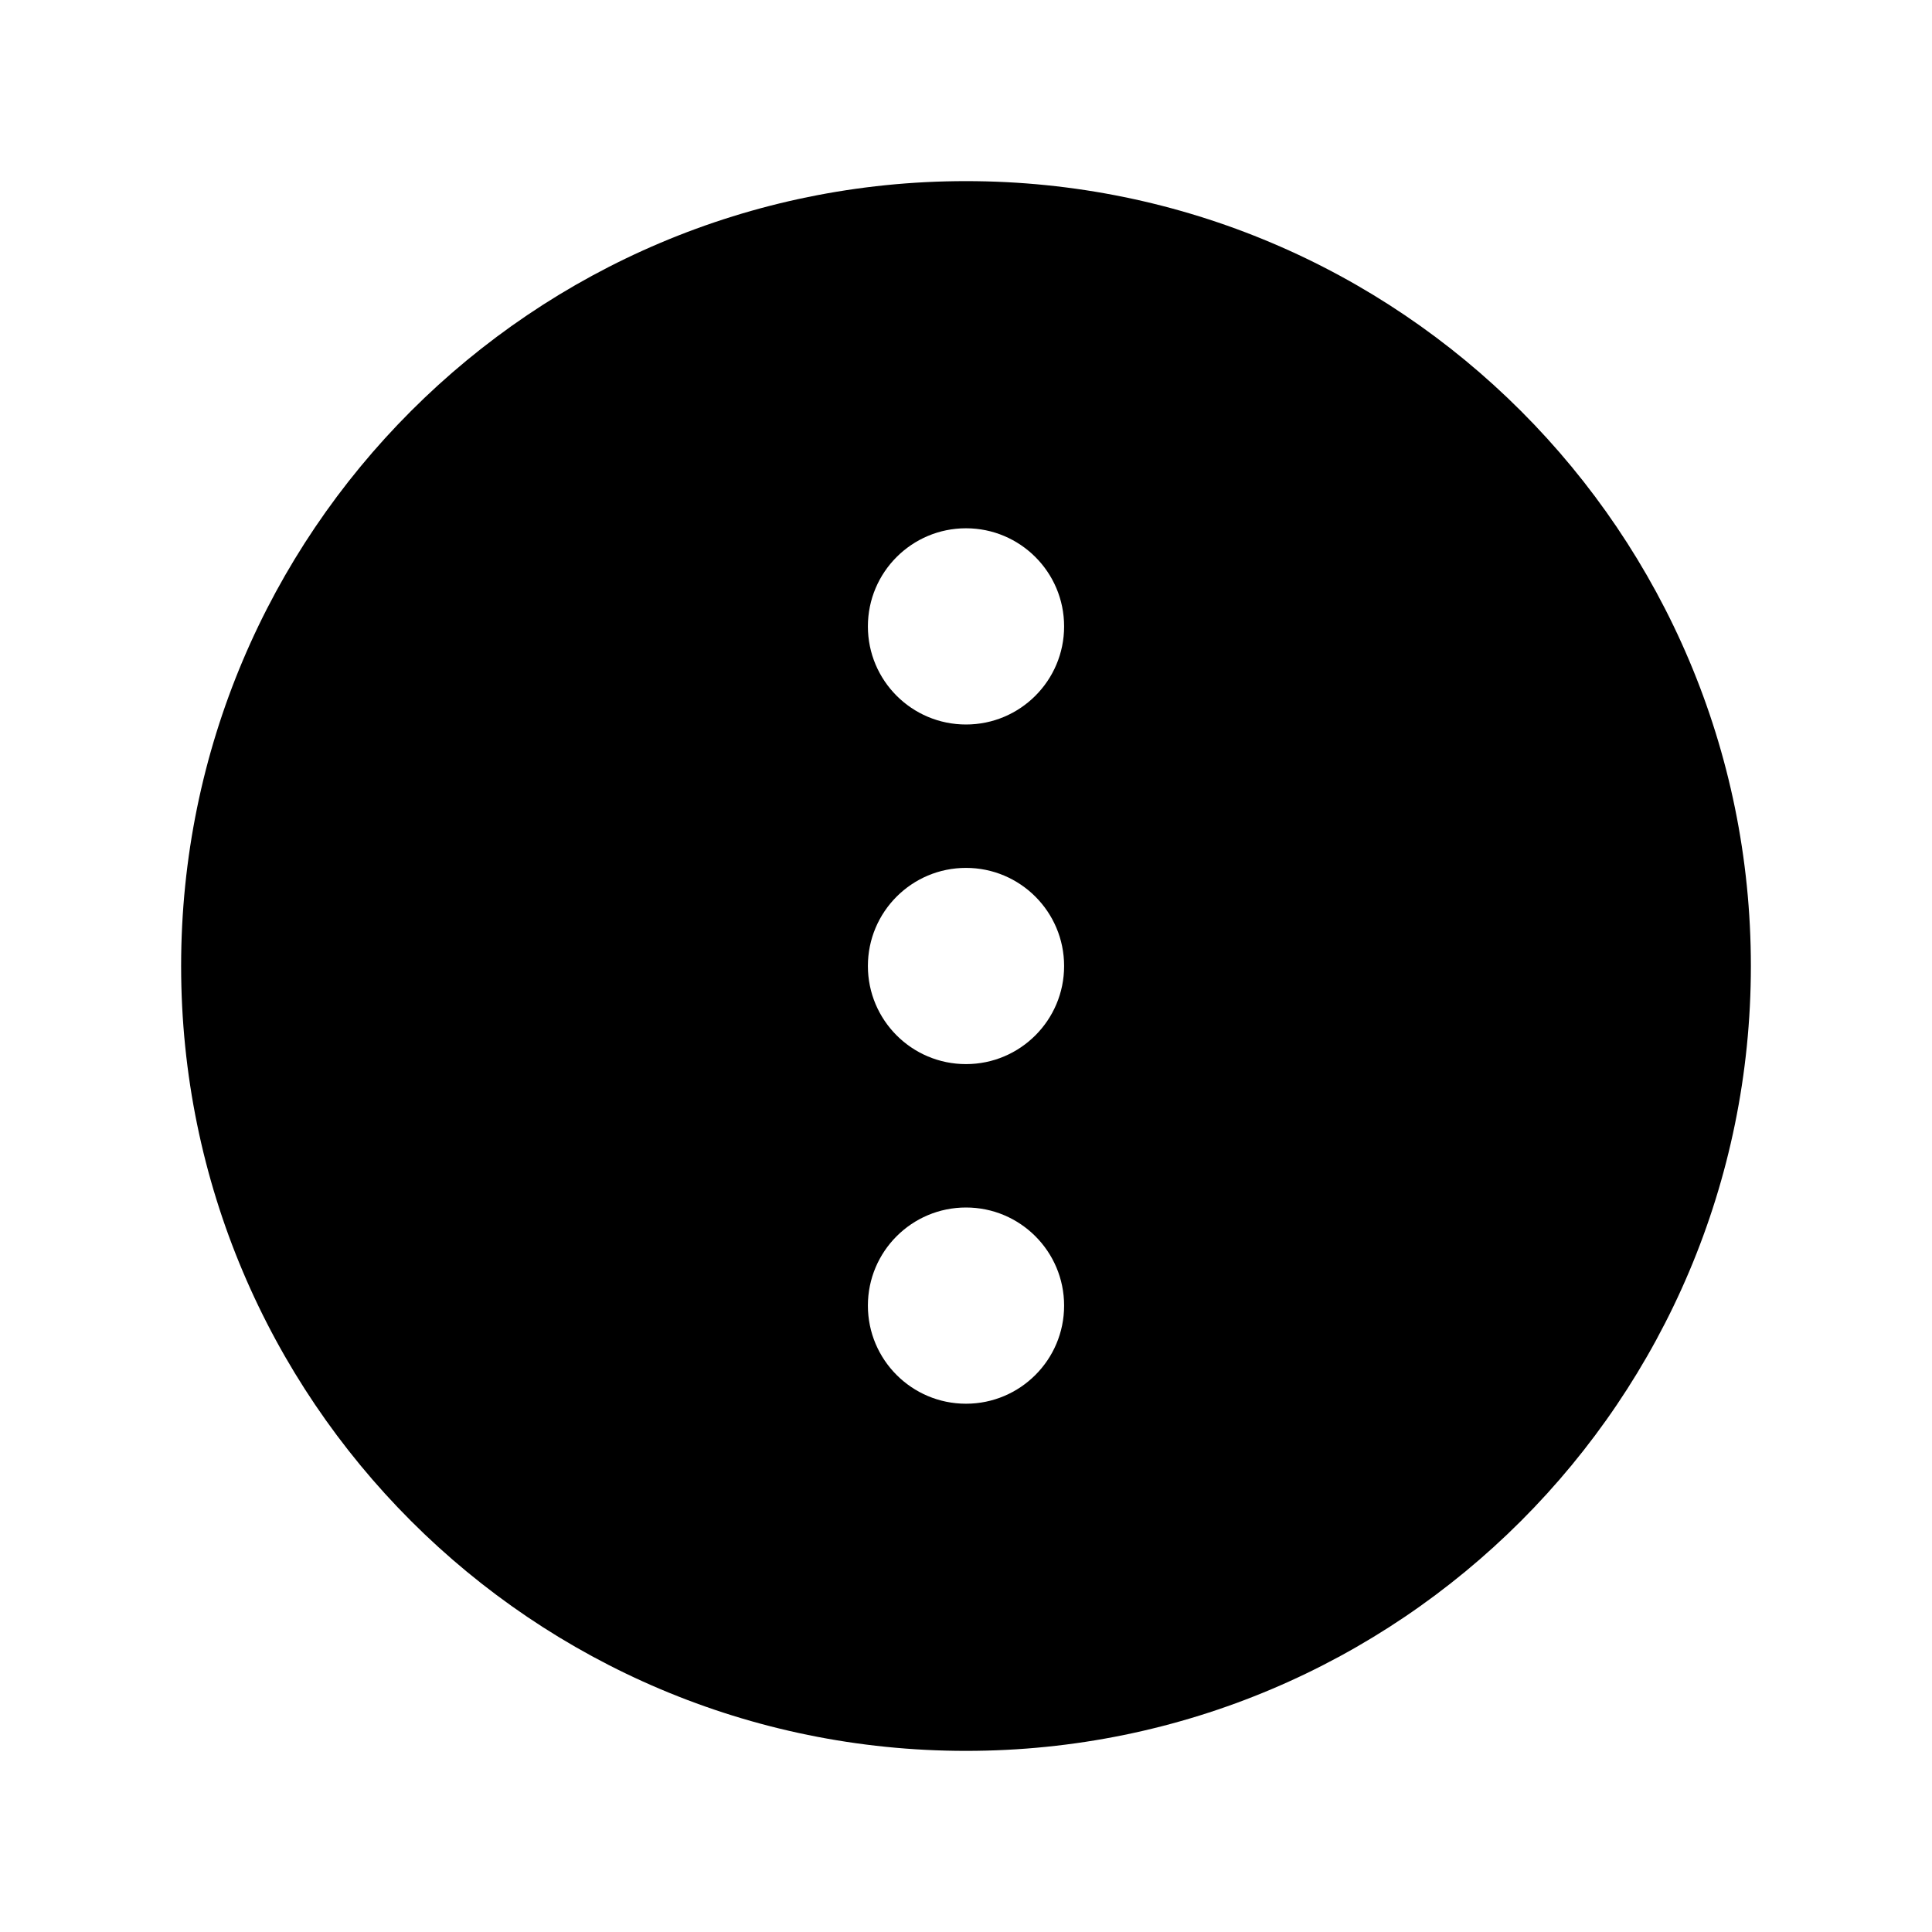
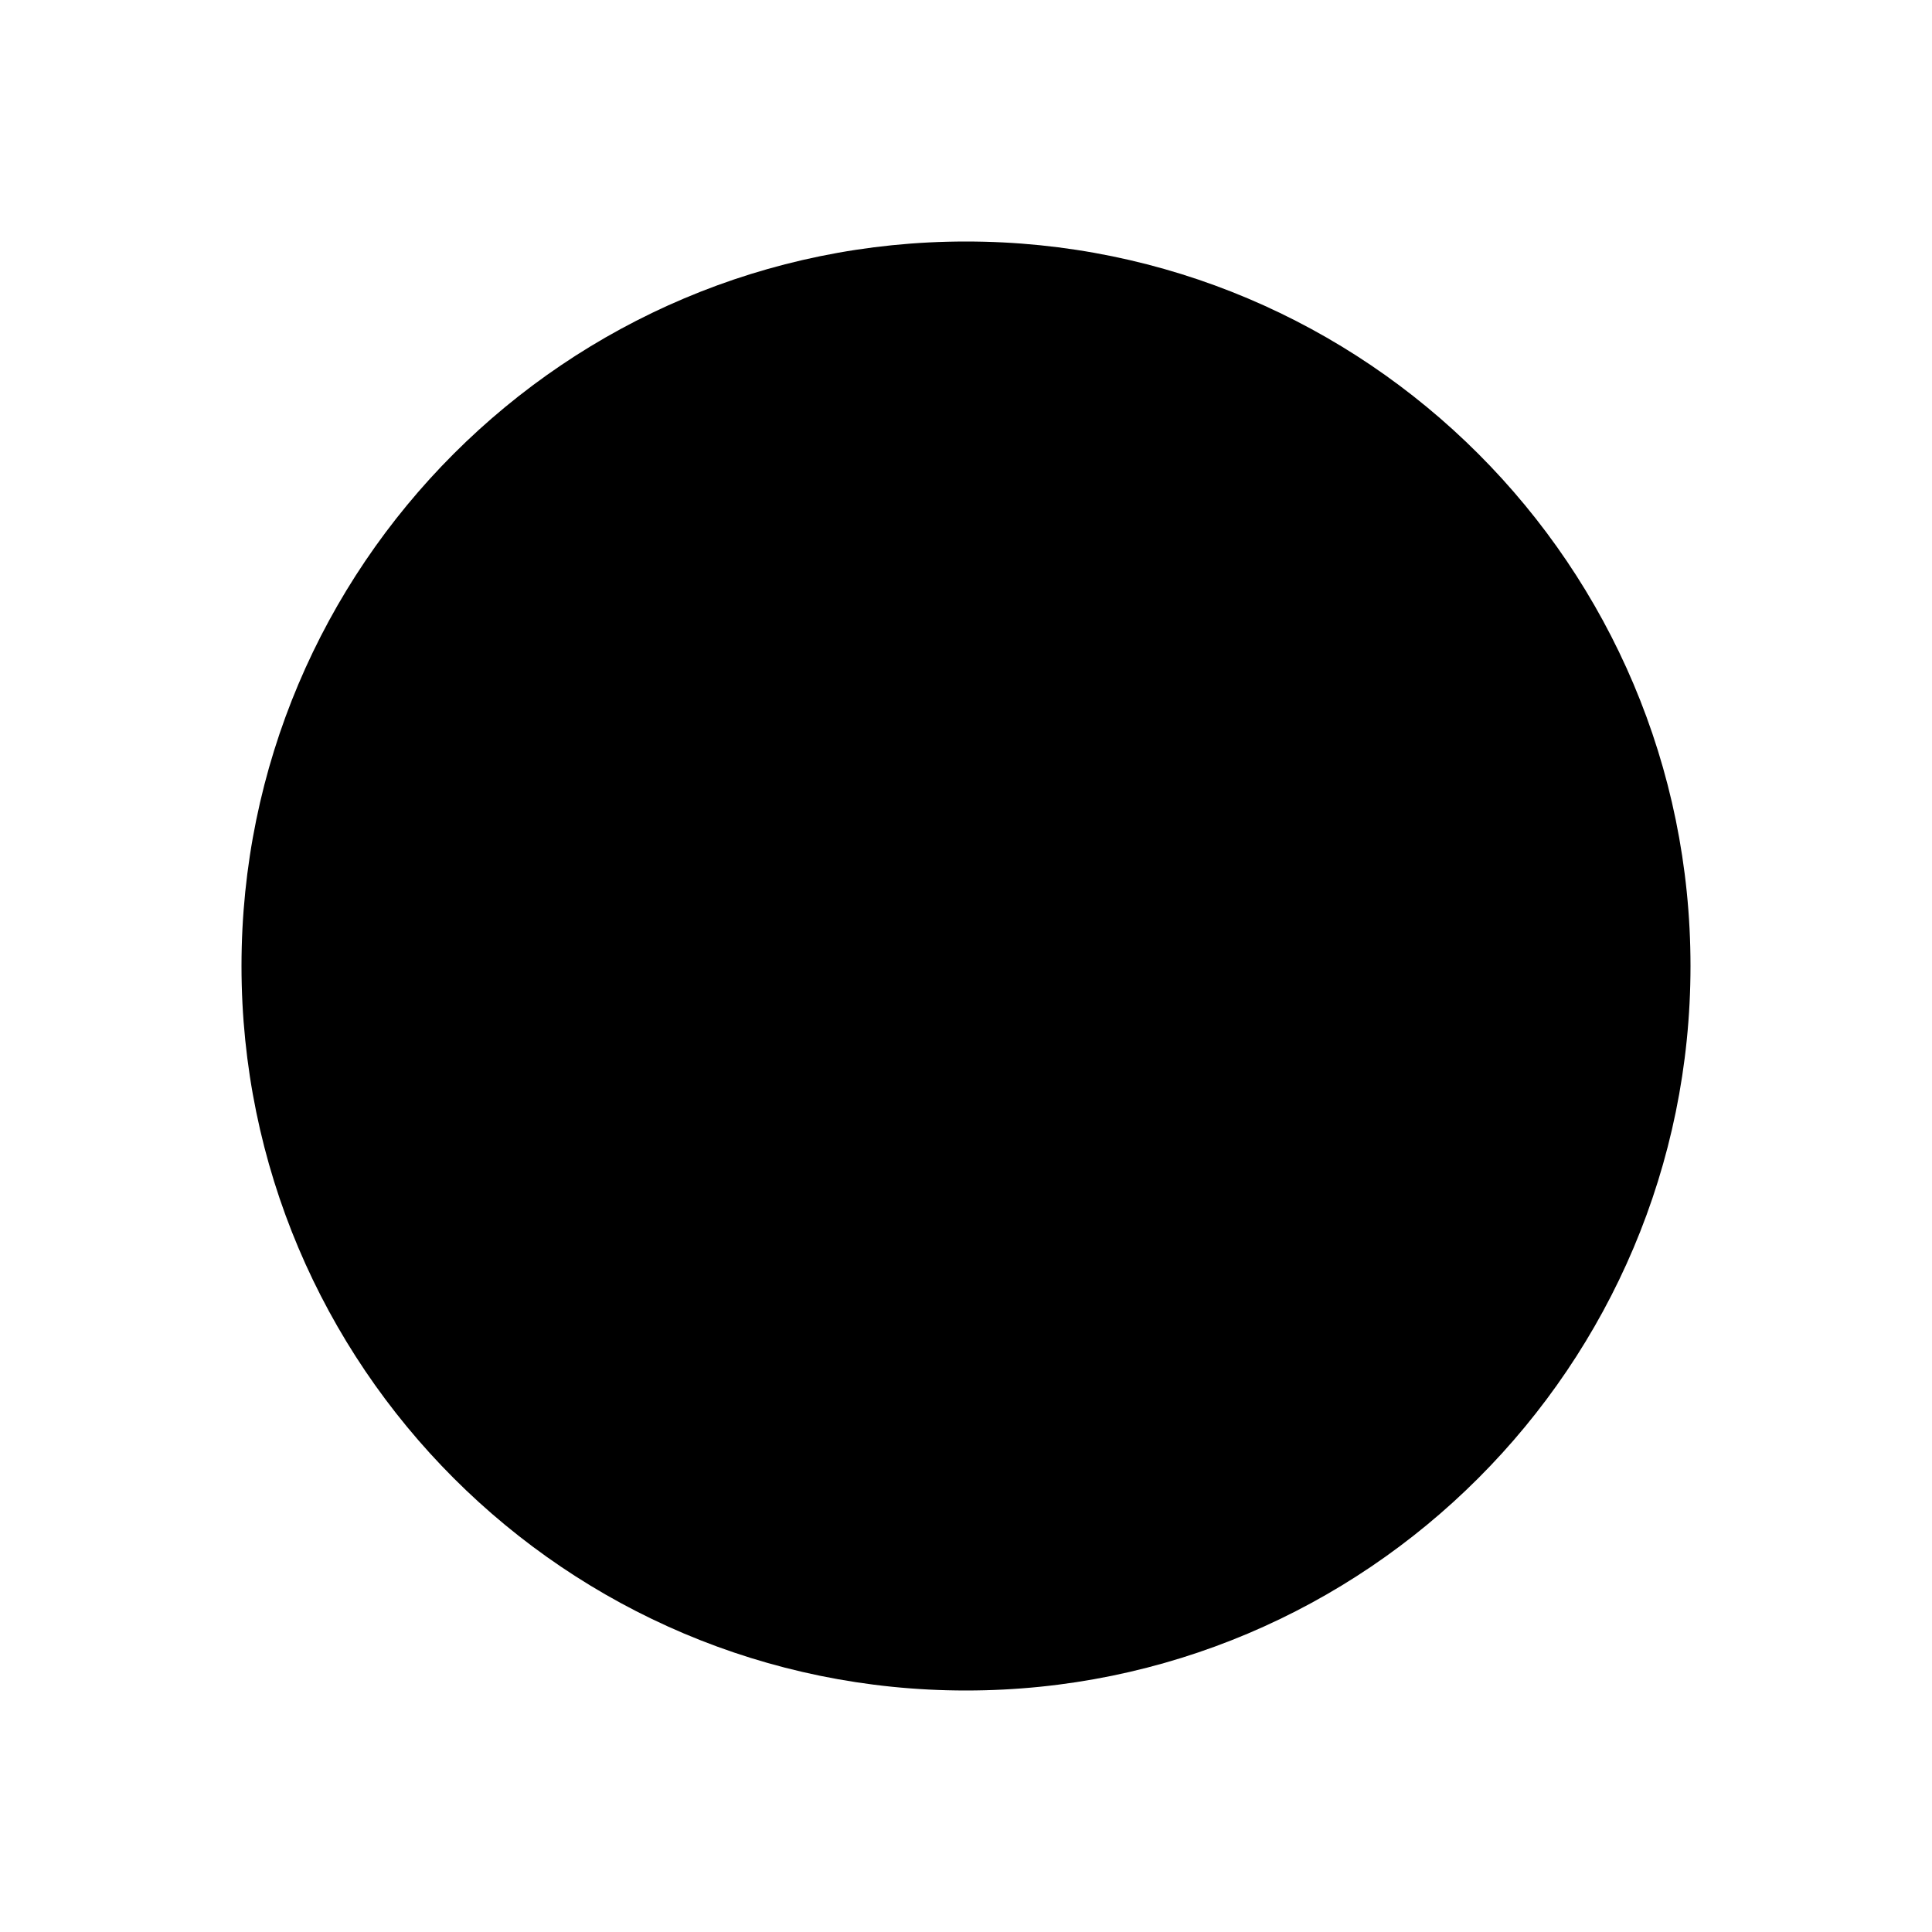
<svg xmlns="http://www.w3.org/2000/svg" class="ionicon" viewBox="0 0 512 512">
-   <path d="M464 256c0-114.87-93.13-208-208-208S48 141.13 48 256s93.13 208 208 208 208-93.13 208-208zm-234-90a26 26 0 1126 26 26 26 0 01-26-26zm0 90a26 26 0 1126 26 26 26 0 01-26-26zm0 90a26 26 0 1126 26 26 26 0 01-26-26z" />
+   <circle cx="256" cy="256" r="26" />
+   <circle cx="256" cy="346" r="26" />
+   <circle cx="256" cy="166" r="26" />
+   <path d="M448 256c0-106-86-192-192-192S64 150 64 256s86 192 192 192 192-86 192-192z" stroke-miterlimit="10" class="ionicon-fill-none ionicon-stroke-width" />
</svg>
